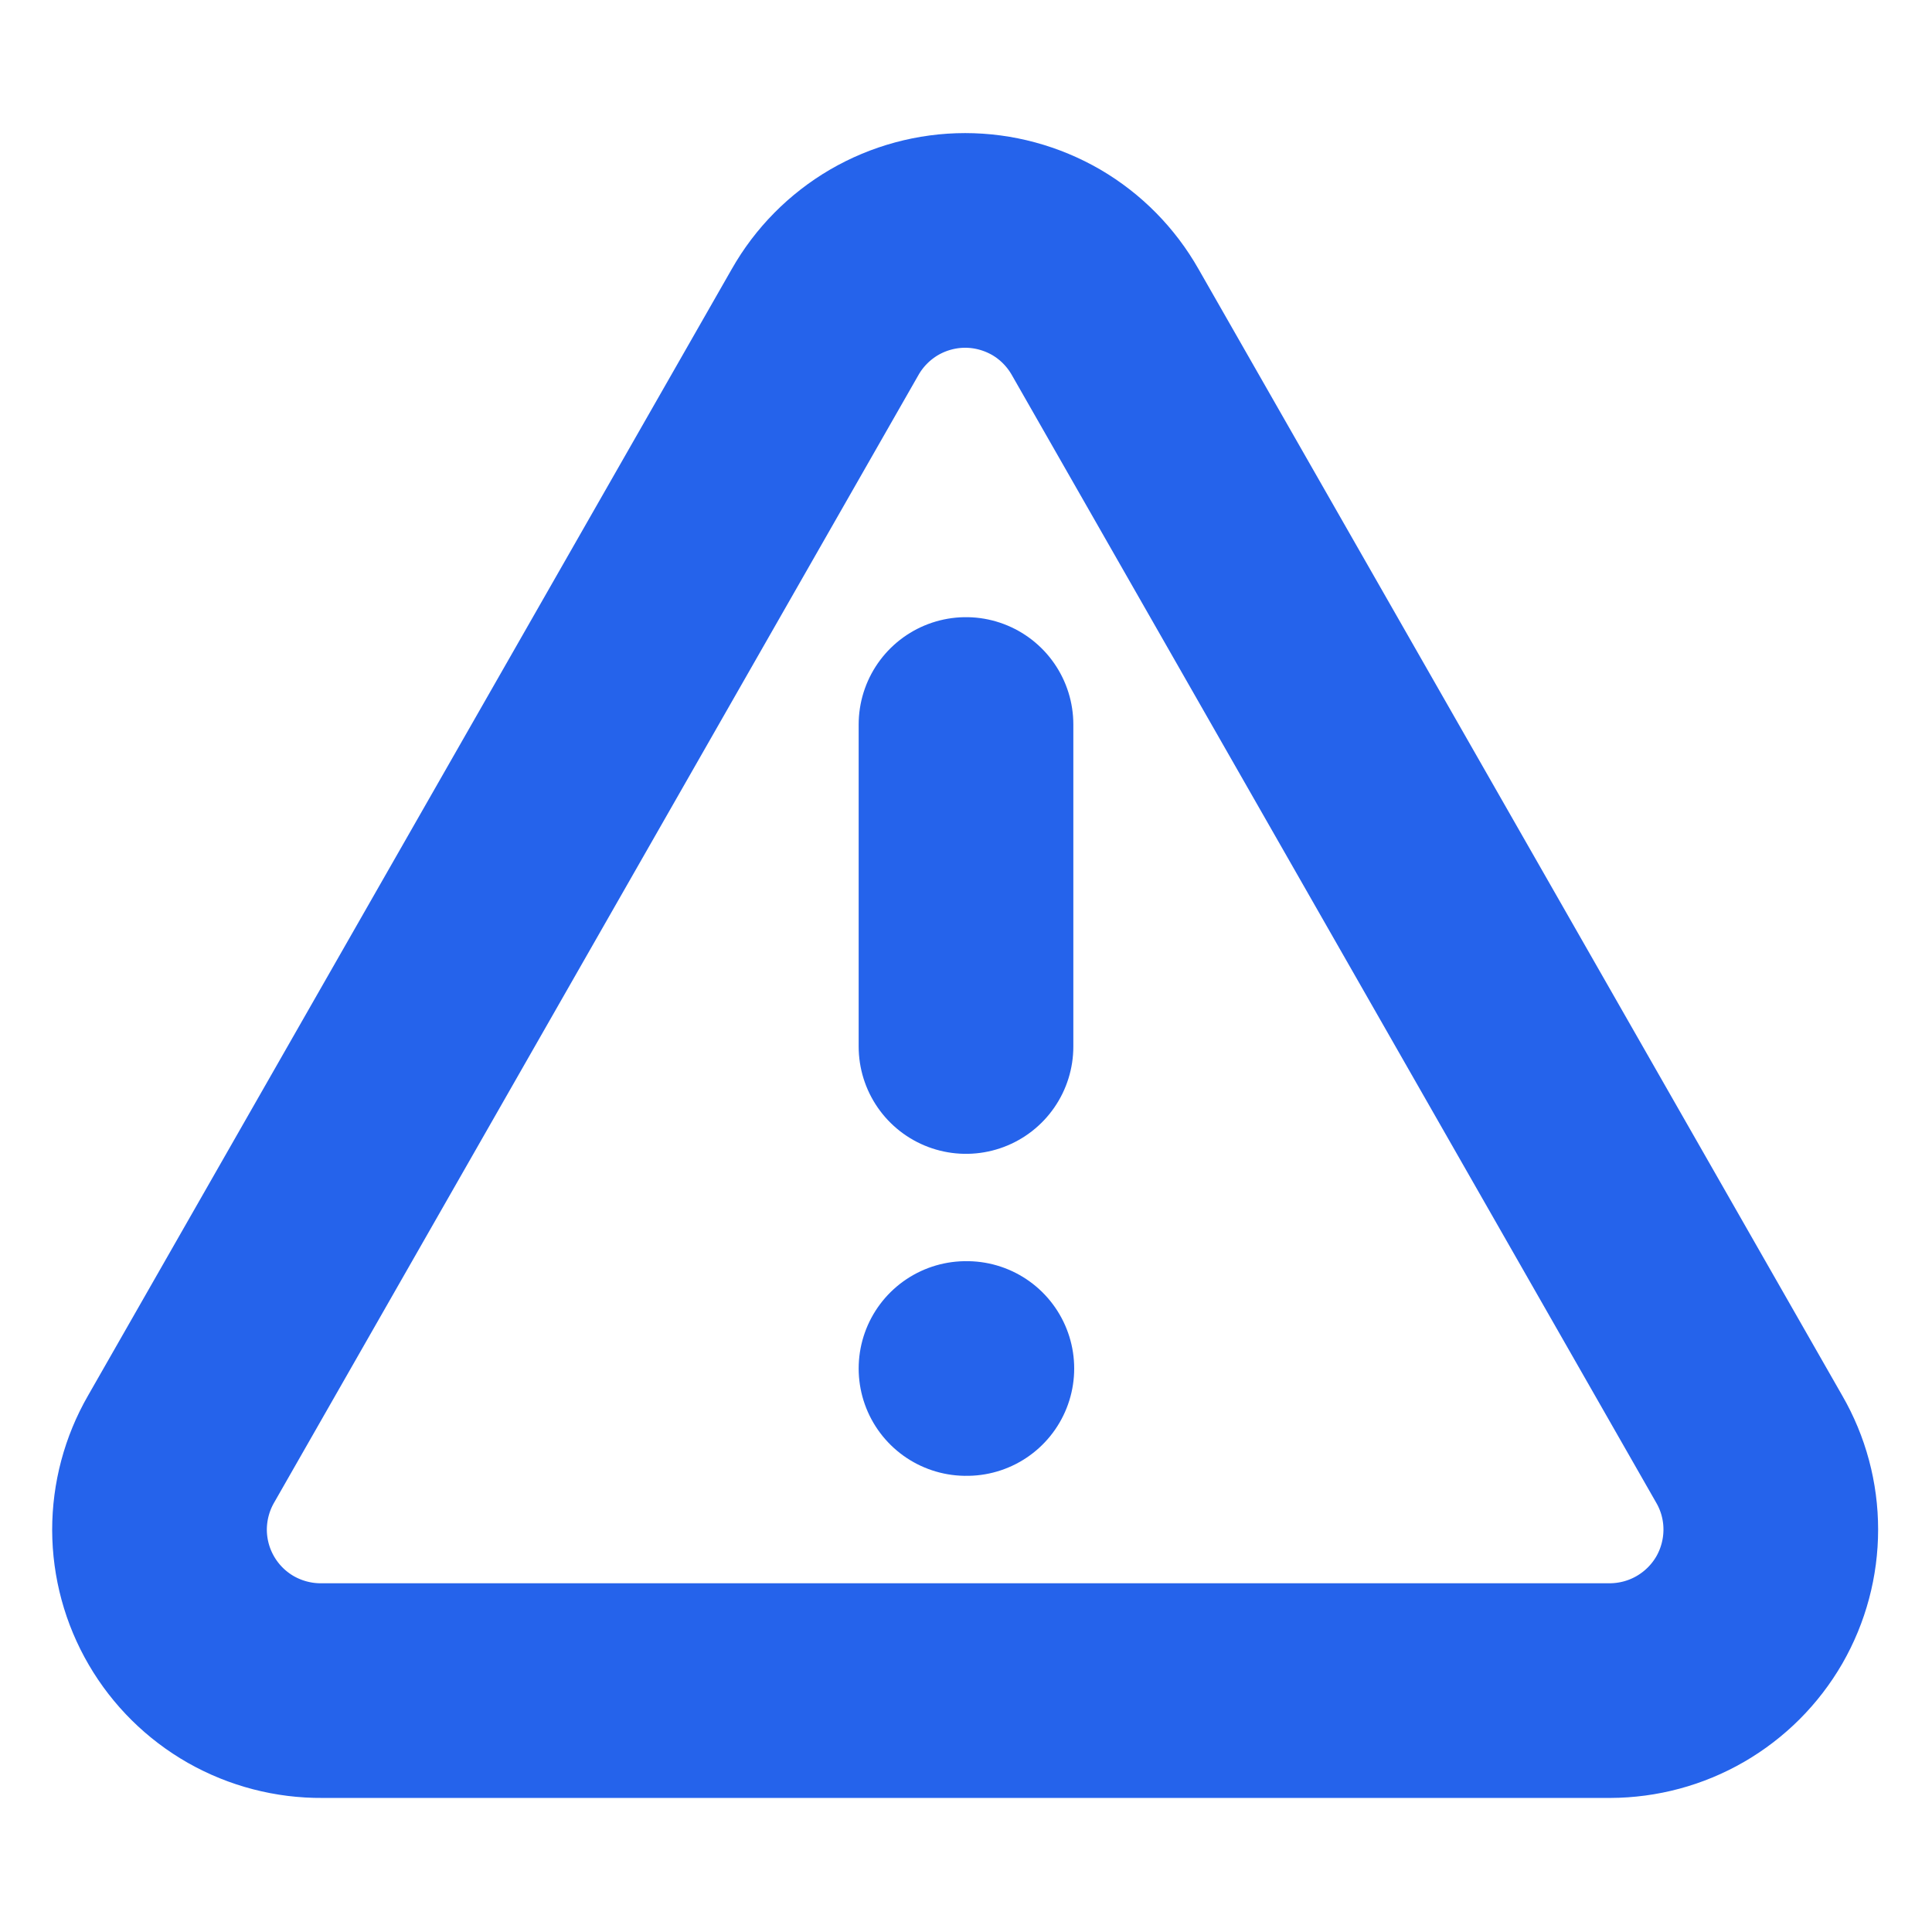
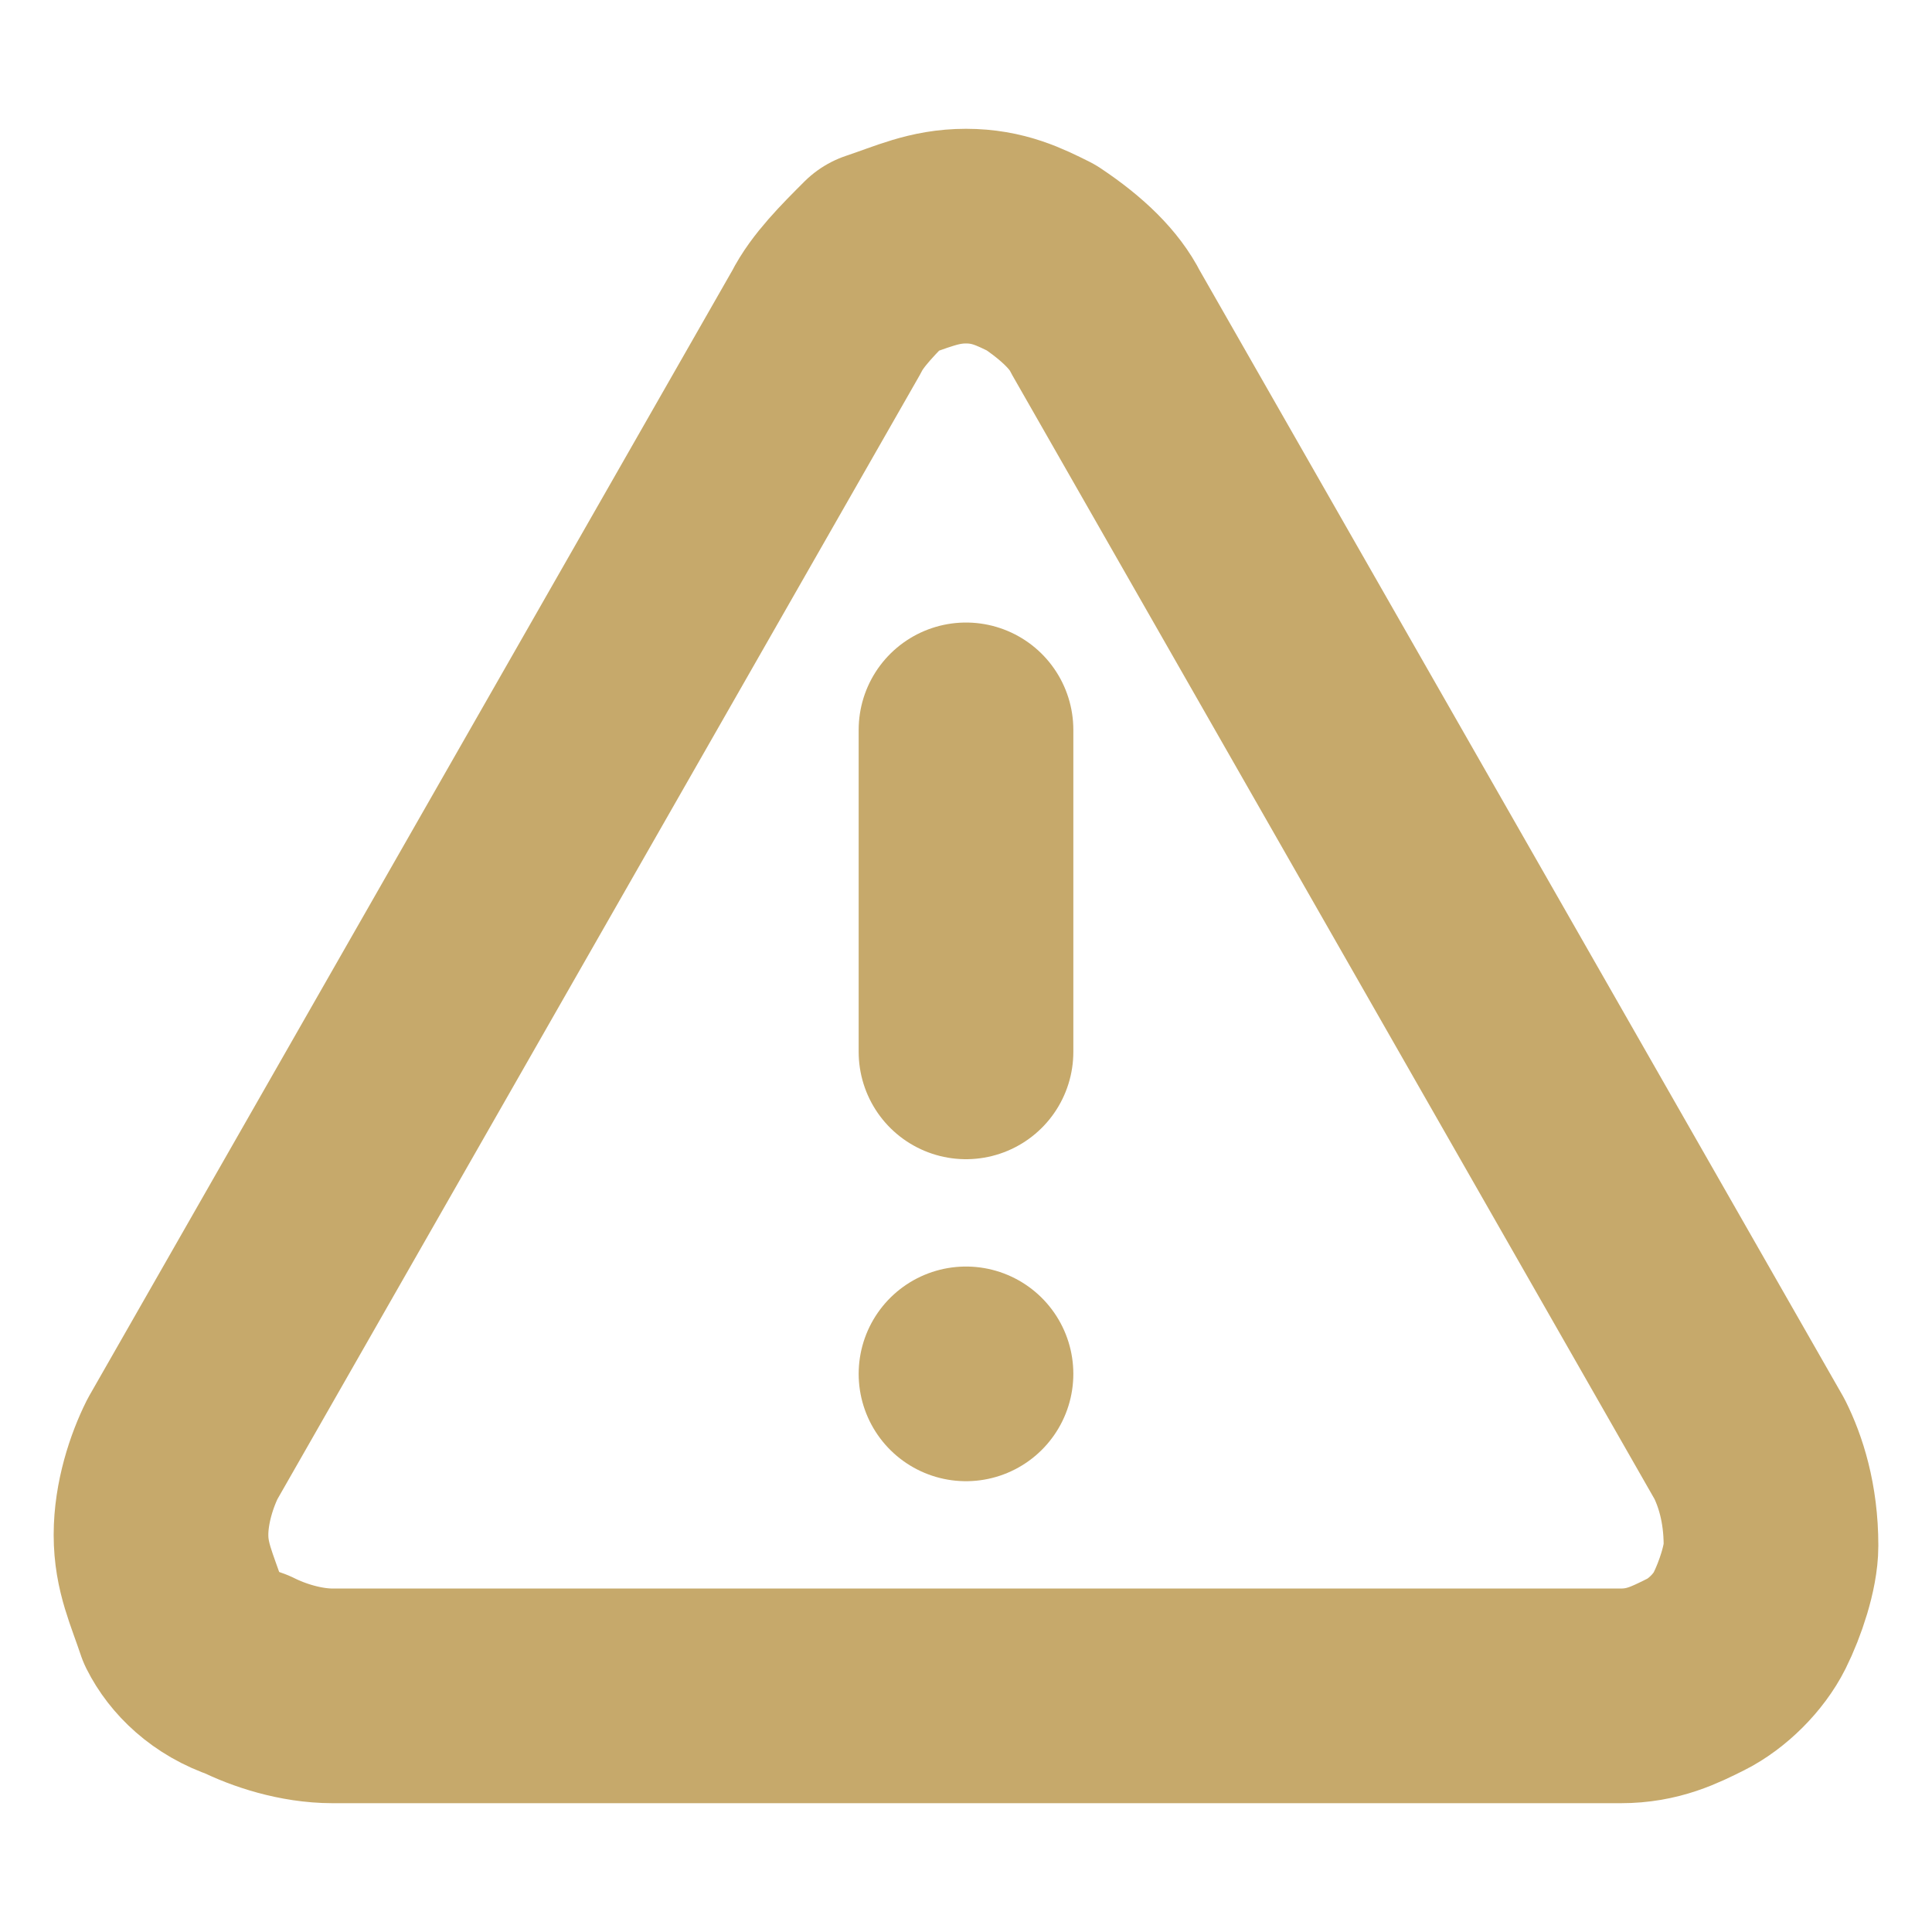
- <svg xmlns="http://www.w3.org/2000/svg" width="18" height="18" viewBox="0 0 18 18" fill="none">
-   <path d="M16.297 13.501L10.297 3.001C10.166 2.77 9.977 2.578 9.748 2.444C9.518 2.311 9.258 2.24 8.992 2.24C8.727 2.24 8.466 2.311 8.237 2.444C8.008 2.578 7.818 2.77 7.687 3.001L1.687 13.501C1.555 13.73 1.486 13.99 1.486 14.254C1.487 14.518 1.557 14.778 1.691 15.007C1.824 15.235 2.015 15.424 2.245 15.555C2.475 15.685 2.735 15.753 3 15.751H15C15.263 15.75 15.521 15.681 15.749 15.549C15.977 15.417 16.166 15.228 16.298 15C16.429 14.772 16.498 14.513 16.498 14.25C16.498 13.987 16.429 13.729 16.297 13.501Z" stroke="#2563EB" stroke-width="2" stroke-linecap="round" stroke-linejoin="round" />
-   <path d="M9 6.75V9.75" stroke="#2563EB" stroke-width="2" stroke-linecap="round" stroke-linejoin="round" />
-   <path d="M9 12.75H9.008" stroke="#2563EB" stroke-width="2" stroke-linecap="round" stroke-linejoin="round" />
+ <svg xmlns="http://www.w3.org/2000/svg" version="1.1" id="Layer_1" x="0px" y="0px" viewBox="0 0 18 18" style="enable-background:new 0 0 18 18;" xml:space="preserve">
+   <style type="text/css">
+ 	.st0{fill:none;stroke:#C6A96B;stroke-width:2;stroke-linecap:round;stroke-linejoin:round;}
+ </style>
+   <path class="st0" d="M16.3,13.5L10.3,3C10.2,2.8,10,2.6,9.7,2.4C9.5,2.3,9.3,2.2,9,2.2c-0.3,0-0.5,0.1-0.8,0.2C8,2.6,7.8,2.8,7.7,3  l-6,10.5c-0.1,0.2-0.2,0.5-0.2,0.8c0,0.3,0.1,0.5,0.2,0.8c0.1,0.2,0.3,0.4,0.6,0.5c0.2,0.1,0.5,0.2,0.8,0.2h12  c0.3,0,0.5-0.1,0.7-0.2c0.2-0.1,0.4-0.3,0.5-0.5c0.1-0.2,0.2-0.5,0.2-0.7C16.5,14,16.4,13.7,16.3,13.5z" />
+   <path class="st0" d="M9,6.8v3" />
+   <path class="st0" d="M9,12.8L9,12.8" />
</svg>
